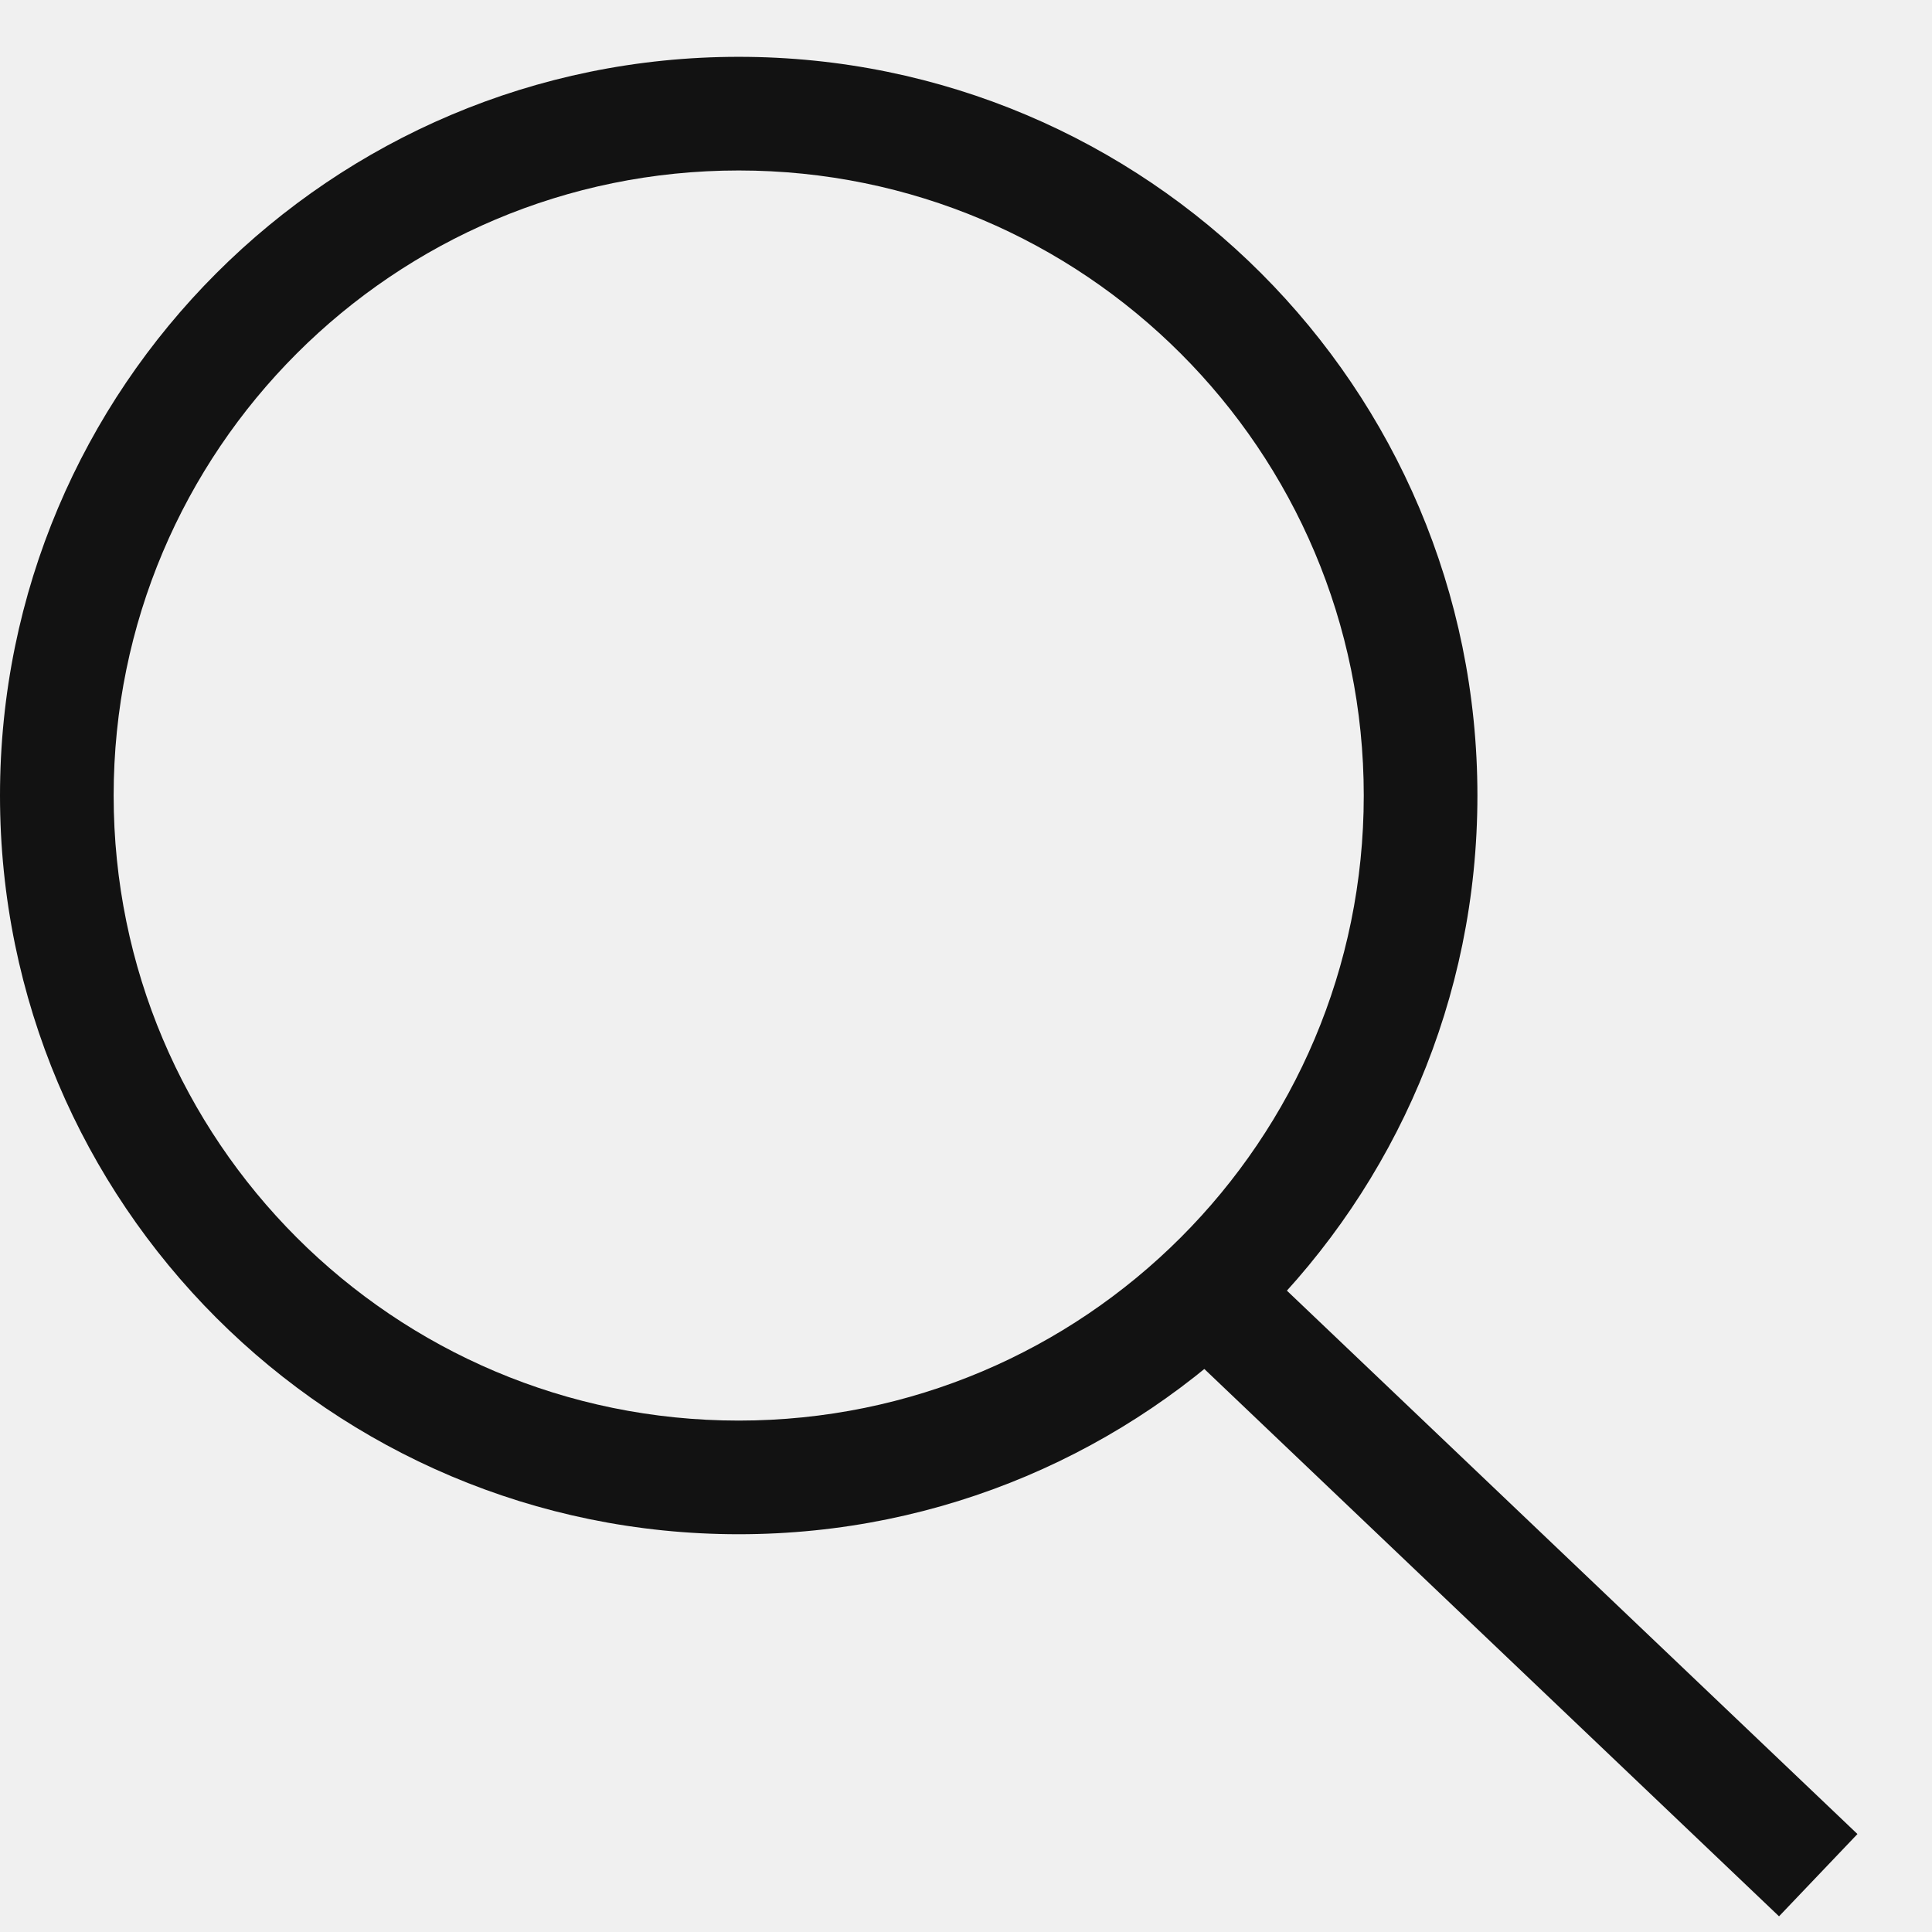
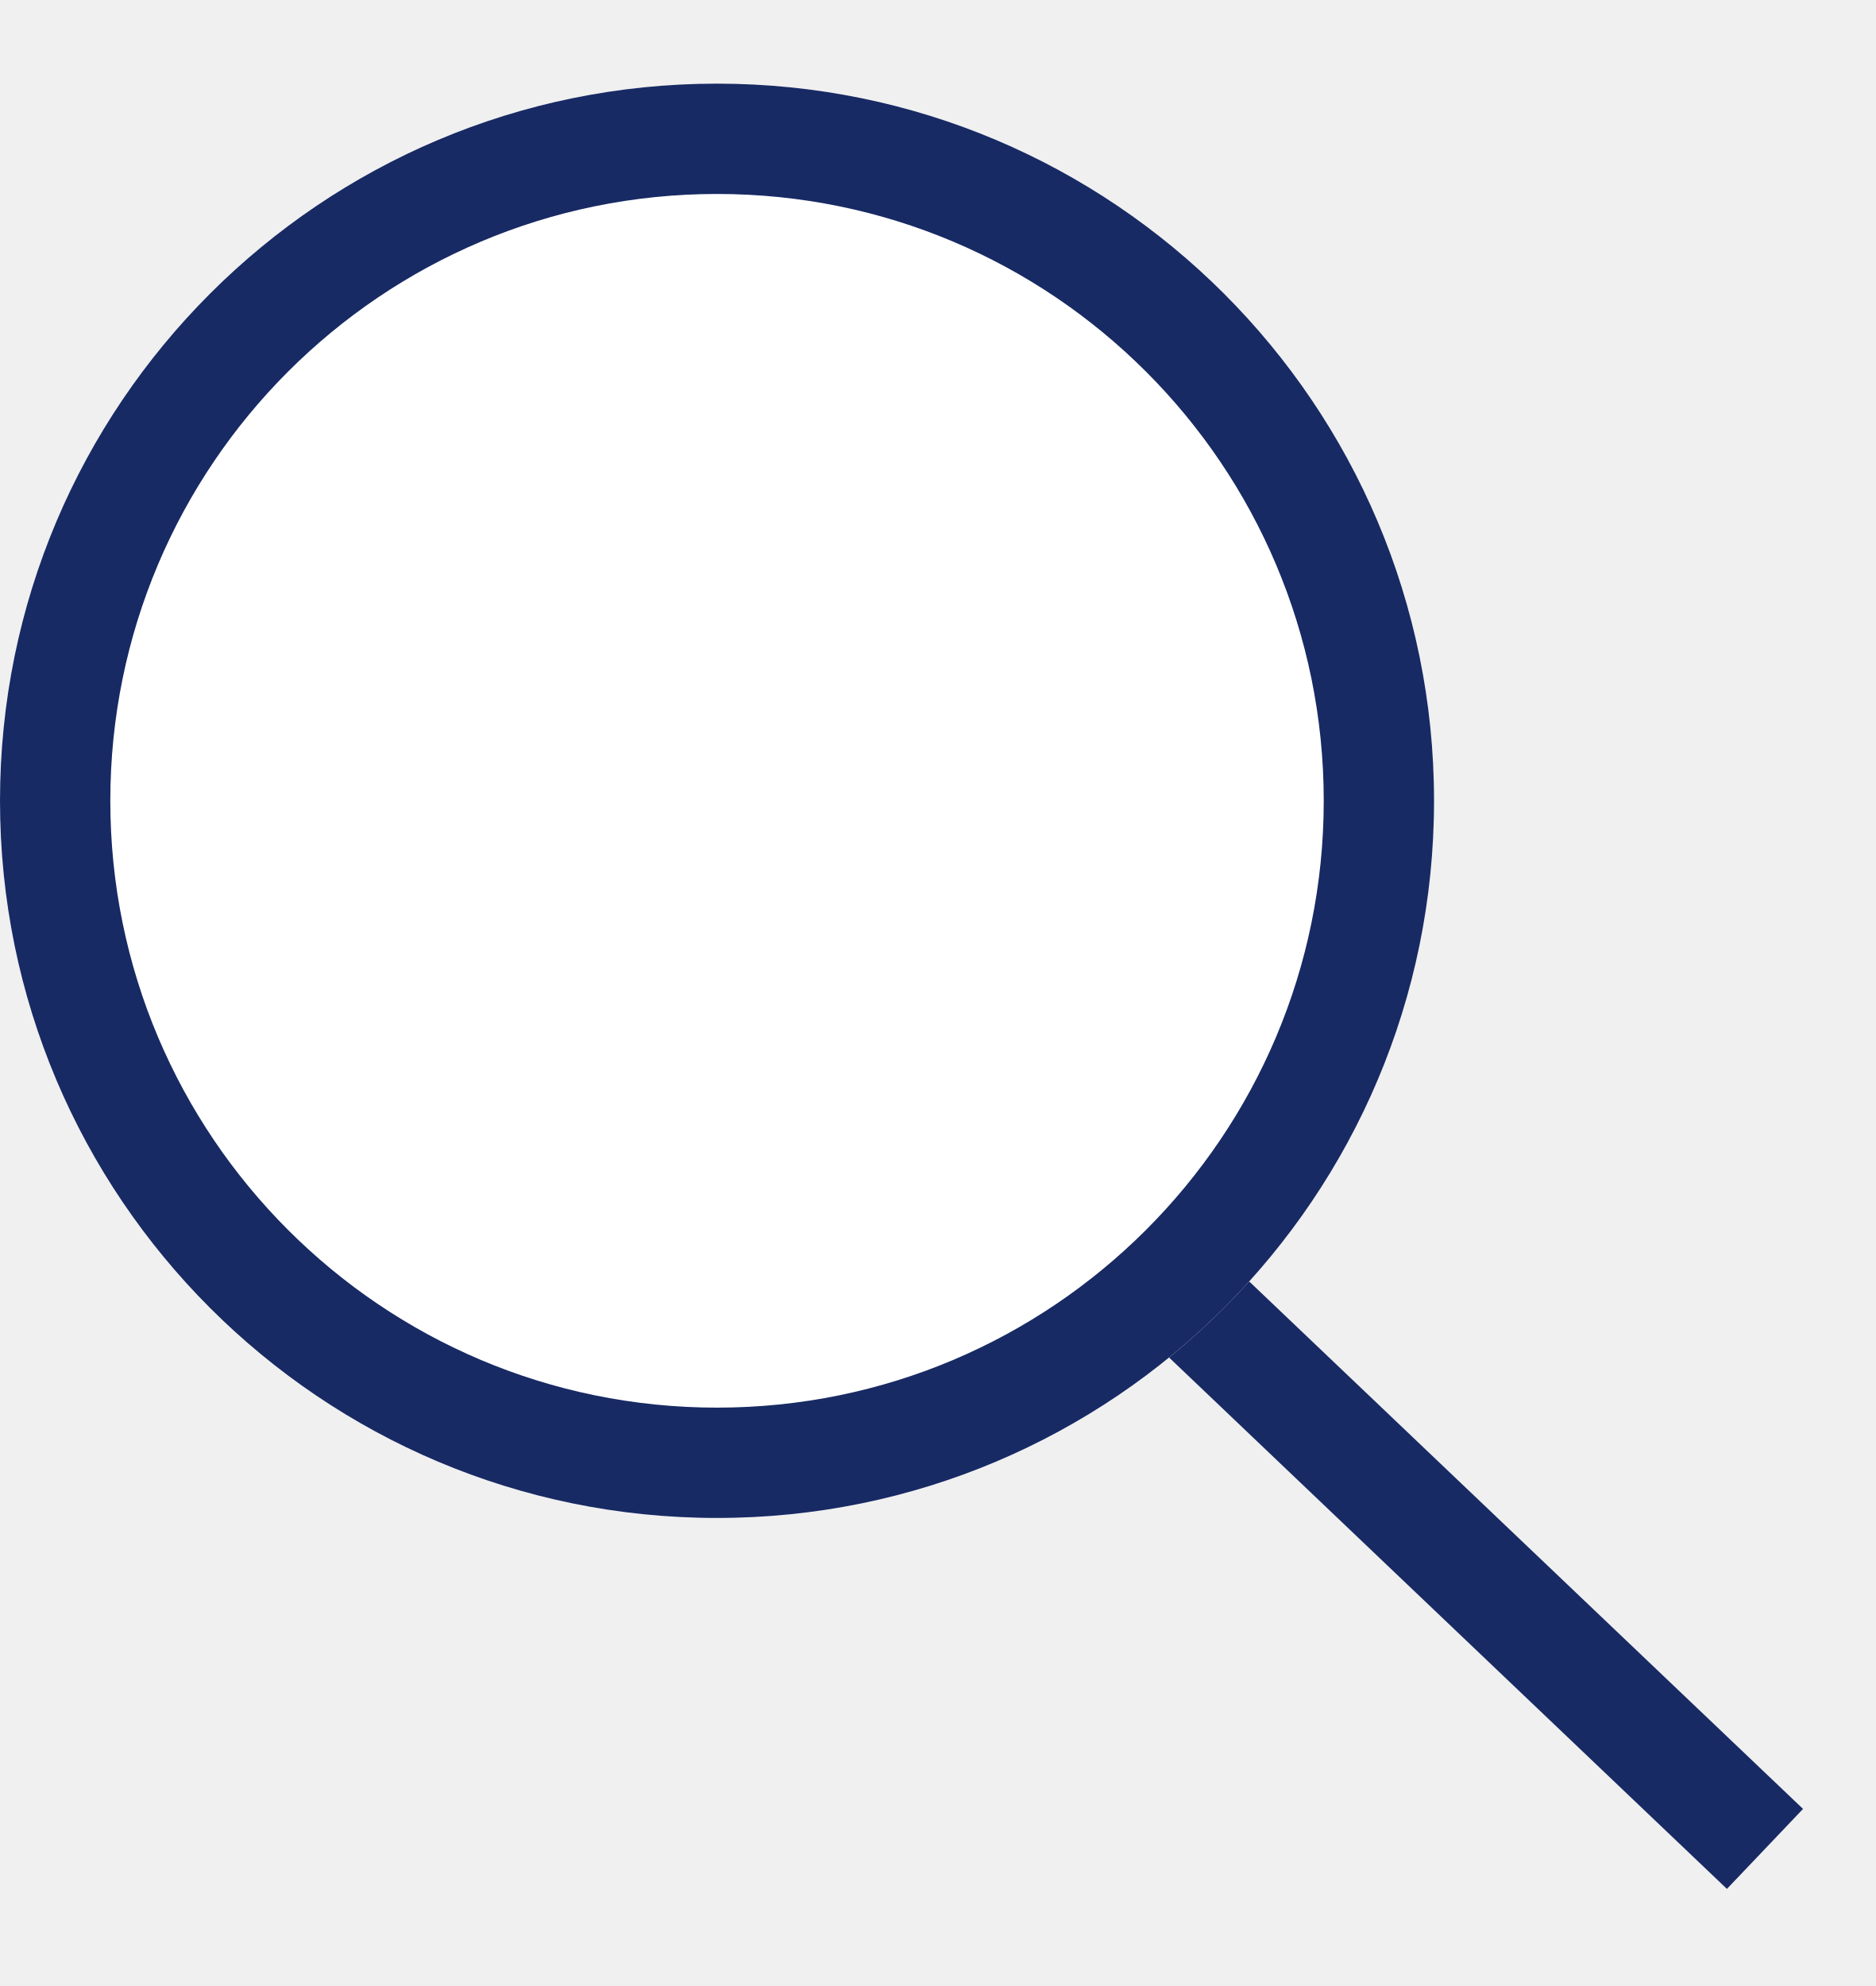
- <svg xmlns="http://www.w3.org/2000/svg" width="17" height="17" viewBox="0 0 17 17" fill="none">
-   <path fill-rule="evenodd" clip-rule="evenodd" d="M15.654 16.862L10.404 11.862L11.094 11.138L16.344 16.138L15.654 16.862Z" fill="#121212" />
-   <path fill-rule="evenodd" clip-rule="evenodd" d="M6.5 1.5C3.462 1.5 1 3.962 1 7C1 10.038 3.462 12.5 6.5 12.5C9.538 12.5 12 10.038 12 7C12 3.962 9.538 1.5 6.5 1.5ZM0 7C0 3.41 2.91 0.5 6.5 0.5C10.09 0.5 13 3.41 13 7C13 10.59 10.09 13.5 6.5 13.5C2.91 13.5 0 10.59 0 7Z" fill="#121212" />
+ <svg xmlns="http://www.w3.org/2000/svg" width="17" height="18" viewBox="0 0 17 18" fill="none">
+   <path fill-rule="evenodd" clip-rule="evenodd" d="M15.655 17.12L10.405 12.12L11.095 11.396L16.345 16.395L15.655 17.12Z" fill="#182A64" />
+   <path d="M6.5 13.758C10.09 13.758 13 10.848 13 7.258C13 3.668 10.09 0.758 6.5 0.758C2.91 0.758 0 3.668 0 7.258C0 10.848 2.91 13.758 6.5 13.758Z" fill="white" />
+   <path fill-rule="evenodd" clip-rule="evenodd" d="M6.5 1.758C3.462 1.758 1 4.22 1 7.258C1 10.295 3.462 12.758 6.5 12.758C9.538 12.758 12 10.295 12 7.258C12 4.22 9.538 1.758 6.5 1.758ZM0 7.258C0 3.668 2.91 0.758 6.5 0.758C10.09 0.758 13 3.668 13 7.258C13 10.848 10.09 13.758 6.5 13.758C2.91 13.758 0 10.848 0 7.258Z" fill="#182A64" />
</svg>
